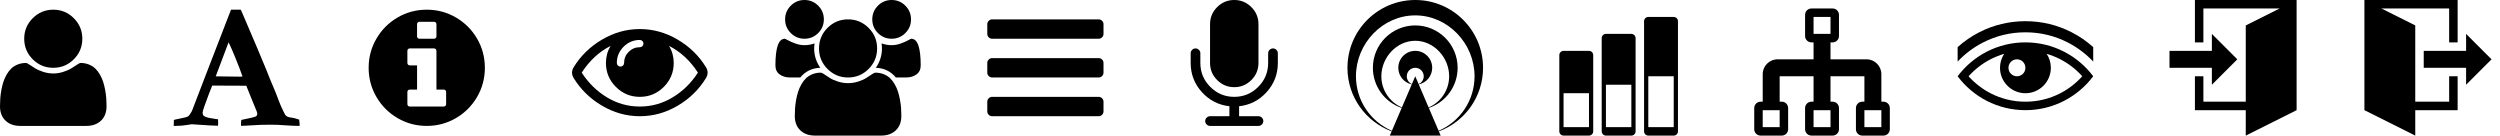
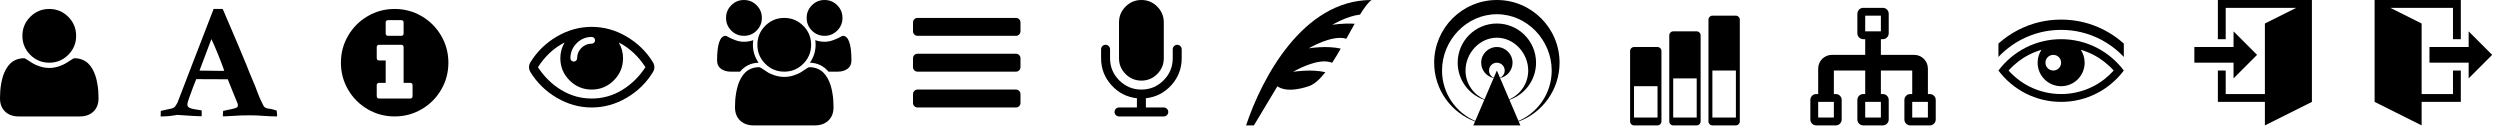
- <svg xmlns="http://www.w3.org/2000/svg" xmlns:xlink="http://www.w3.org/1999/xlink" version="1.1" width="590" height="32" viewBox="0 0 590 32">
+ <svg xmlns="http://www.w3.org/2000/svg" xmlns:xlink="http://www.w3.org/1999/xlink" version="1.1" width="638" height="32" viewBox="0 0 638 32">
  <defs>
    <g id="icon-user">
      <path class="path1" d="M25.143 25.089q0 2.143-1.304 3.384t-3.464 1.241h-15.607q-2.161 0-3.464-1.241t-1.304-3.384q0-0.946 0.063-1.848t0.25-1.946 0.473-1.938 0.768-1.741 1.107-1.446 1.527-0.955 1.991-0.357q0.161 0 0.75 0.384t1.33 0.857 1.929 0.857 2.384 0.384 2.384-0.384 1.929-0.857 1.33-0.857 0.75-0.384q1.089 0 1.991 0.357t1.527 0.955 1.107 1.446 0.768 1.741 0.473 1.938 0.25 1.946 0.063 1.848zM19.429 9.143q0 2.839-2.009 4.848t-4.848 2.009-4.848-2.009-2.009-4.848 2.009-4.848 4.848-2.009 4.848 2.009 2.009 4.848z" />
    </g>
    <g id="icon-font">
      <path class="path1" d="M12.946 9.982l-3.036 8.036q1.304 0.018 2.741 0.036t2.125 0.027 0.938 0.009l0.518-0.036q-0.571-1.696-1.643-4.304-0.946-2.357-1.643-3.768zM0.375 29.714h-0.375l0.036-1.411q0.393-0.125 1.429-0.321 1.589-0.286 1.964-0.554 0.357-0.286 0.857-1.214l4.232-11 5-12.929h2.286l0.196 0.375 3.661 8.571q1.839 4.321 2.214 5.304 0.696 1.821 1.714 4.196 0.464 1.036 1.161 2.929 0.429 1.196 1.161 2.661 0.393 0.875 0.625 1.018 0.393 0.339 1.232 0.411 0.839 0.107 1.839 0.482 0.107 0.696 0.107 1.018 0 0.25-0.018 0.464-1.429 0-3.429-0.143-1.661-0.143-3.375-0.143-1.411 0-2.411 0.036l-3.571 0.196-1.036 0.036q0-0.804 0.071-1.393l2.339-0.5q1-0.232 1.214-0.411 0.214-0.214 0.214-0.482t-0.107-0.571l-0.839-2.036-1.643-4.071-8.036-0.036q-0.518 1.161-1.857 4.893-0.411 1.143-0.411 1.5 0 0.554 0.304 0.768 0.464 0.375 1.839 0.571 0.054 0 0.241 0.036t0.536 0.089 0.723 0.107q0.018 0.5 0.018 1.036 0 0.304-0.036 0.482-1.179 0-6.232-0.357l-0.857 0.143q-1.446 0.25-2.982 0.25z" />
    </g>
    <g id="icon-info-circle">
      <path class="path1" d="M18.286 24.571v-2.857q0-0.25-0.161-0.411t-0.411-0.161h-1.714v-9.143q0-0.25-0.161-0.411t-0.411-0.161h-5.714q-0.25 0-0.411 0.161t-0.161 0.411v2.857q0 0.25 0.161 0.411t0.411 0.161h1.714v5.714h-1.714q-0.25 0-0.411 0.161t-0.161 0.411v2.857q0 0.25 0.161 0.411t0.411 0.161h8q0.25 0 0.411-0.161t0.161-0.411zM16 8.571v-2.857q0-0.25-0.161-0.411t-0.411-0.161h-3.429q-0.25 0-0.411 0.161t-0.161 0.411v2.857q0 0.25 0.161 0.411t0.411 0.161h3.429q0.25 0 0.411-0.161t0.161-0.411zM27.429 16q0 3.732-1.839 6.884t-4.991 4.991-6.884 1.839-6.884-1.839-4.991-4.991-1.839-6.884 1.839-6.884 4.991-4.991 6.884-1.839 6.884 1.839 4.991 4.991 1.839 6.884z" />
    </g>
    <g id="icon-eye">
      <path class="path1" d="M29.714 17.143q-2.714-4.214-6.804-6.304 1.089 1.857 1.089 4.018 0 3.304-2.348 5.652t-5.652 2.348-5.652-2.348-2.348-5.652q0-2.161 1.089-4.018-4.089 2.089-6.804 6.304 2.375 3.661 5.955 5.83t7.759 2.17 7.759-2.17 5.955-5.83zM16.857 10.286q0-0.357-0.25-0.607t-0.607-0.25q-2.232 0-3.83 1.598t-1.598 3.83q0 0.357 0.25 0.607t0.607 0.25 0.607-0.25 0.25-0.607q0-1.536 1.089-2.625t2.625-1.089q0.357 0 0.607-0.25t0.25-0.607zM32 17.143q0 0.607-0.357 1.232-2.5 4.107-6.723 6.58t-8.92 2.473-8.92-2.482-6.723-6.571q-0.357-0.625-0.357-1.232t0.357-1.232q2.5-4.089 6.723-6.571t8.92-2.482 8.92 2.482 6.723 6.571q0.357 0.625 0.357 1.232z" />
    </g>
    <g id="icon-group">
      <path class="path1" d="M10.589 16q-2.893 0.089-4.732 2.286h-2.393q-1.464 0-2.464-0.723t-1-2.116q0-6.304 2.214-6.304 0.107 0 0.777 0.375t1.741 0.759 2.125 0.384q1.196 0 2.375-0.411-0.089 0.661-0.089 1.179 0 2.482 1.446 4.571zM29.714 27.375q0 2.143-1.304 3.384t-3.464 1.241h-15.607q-2.161 0-3.464-1.241t-1.304-3.384q0-0.946 0.063-1.848t0.25-1.946 0.473-1.938 0.768-1.741 1.107-1.446 1.527-0.955 1.991-0.357q0.179 0 0.768 0.384t1.304 0.857 1.911 0.857 2.411 0.384 2.411-0.384 1.911-0.857 1.304-0.857 0.768-0.384q1.089 0 1.991 0.357t1.527 0.955 1.107 1.446 0.768 1.741 0.473 1.938 0.25 1.946 0.063 1.848zM11.429 4.571q0 1.893-1.339 3.232t-3.232 1.339-3.232-1.339-1.339-3.232 1.339-3.232 3.232-1.339 3.232 1.339 1.339 3.232zM24 11.429q0 2.839-2.009 4.848t-4.848 2.009-4.848-2.009-2.009-4.848 2.009-4.848 4.848-2.009 4.848 2.009 2.009 4.848zM34.286 15.446q0 1.393-1 2.116t-2.464 0.723h-2.393q-1.839-2.196-4.732-2.286 1.446-2.089 1.446-4.571 0-0.518-0.089-1.179 1.179 0.411 2.375 0.411 1.054 0 2.125-0.384t1.741-0.759 0.777-0.375q2.214 0 2.214 6.304zM32 4.571q0 1.893-1.339 3.232t-3.232 1.339-3.232-1.339-1.339-3.232 1.339-3.232 3.232-1.339 3.232 1.339 1.339 3.232z" />
    </g>
    <g id="icon-bars">
      <path class="path1" d="M27.429 24v2.286q0 0.464-0.339 0.804t-0.804 0.339h-25.143q-0.464 0-0.804-0.339t-0.339-0.804v-2.286q0-0.464 0.339-0.804t0.804-0.339h25.143q0.464 0 0.804 0.339t0.339 0.804zM27.429 14.857v2.286q0 0.464-0.339 0.804t-0.804 0.339h-25.143q-0.464 0-0.804-0.339t-0.339-0.804v-2.286q0-0.464 0.339-0.804t0.804-0.339h25.143q0.464 0 0.804 0.339t0.339 0.804zM27.429 5.714v2.286q0 0.464-0.339 0.804t-0.804 0.339h-25.143q-0.464 0-0.804-0.339t-0.339-0.804v-2.286q0-0.464 0.339-0.804t0.804-0.339h25.143q0.464 0 0.804 0.339t0.339 0.804z" />
    </g>
    <g id="icon-microphone">
      <path class="path1" d="M20.571 12.571v2.286q0 3.946-2.634 6.866t-6.509 3.348v2.357h4.571q0.464 0 0.804 0.339t0.339 0.804-0.339 0.804-0.804 0.339h-11.429q-0.464 0-0.804-0.339t-0.339-0.804 0.339-0.804 0.804-0.339h4.571v-2.357q-3.875-0.429-6.509-3.348t-2.634-6.866v-2.286q0-0.464 0.339-0.804t0.804-0.339 0.804 0.339 0.339 0.804v2.286q0 3.304 2.348 5.652t5.652 2.348 5.652-2.348 2.348-5.652v-2.286q0-0.464 0.339-0.804t0.804-0.339 0.804 0.339 0.339 0.804zM16 5.714v9.143q0 2.357-1.679 4.036t-4.036 1.679-4.036-1.679-1.679-4.036v-9.143q0-2.357 1.679-4.036t4.036-1.679 4.036 1.679 1.679 4.036z" />
+     </g>
+     <g id="icon-quill">
+       <path class="path1" d="M12 18.333c0 0 6.373-3.824 9.961-2.313 0.744-1.133 1.477-2.354 2.194-3.601-3.51-0.86-8.155-0.086-8.155-0.086s5.944-3.566 9.583-2.45c0.73-1.316 1.439-2.614 2.124-3.822-2.899-0.196-5.707 0.272-5.707 0.272s3.723-2.234 7.081-2.612c1.056-1.714 2.037-3.059 2.919-3.721-17.531 0-28 20-32 32h2l6-10c0 0 2 2 8 0 1.421-0.474 2.842-1.789 4.237-3.56-3.519-0.892-8.237-0.106-8.237-0.106z" />
    </g>
    <g id="icon-podcast">
      <path class="path1" d="M32 16c0-8.837-7.163-16-16-16s-16 7.163-16 16c0 6.877 4.339 12.739 10.428 15.002l-0.428 0.998h12l-0.428-0.998c6.089-2.263 10.428-8.125 10.428-15.002zM15.212 19.838c-0.713-0.306-1.212-1.014-1.212-1.838 0-1.105 0.895-2 2-2 1.105 0 2 0.895 2 2 0 0.825-0.499 1.533-1.212 1.839l-0.788-1.839-0.788 1.838zM16.821 19.915c1.815-0.379 3.179-1.988 3.179-3.915 0-2.209-1.791-4-4-4-2.209 0-4 1.791-4 4 0 1.928 1.364 3.535 3.18 3.913l-2.332 5.441c-2.851-1.223-4.848-4.056-4.848-7.355 0-4.418 3.582-8.375 8-8.375s8 3.957 8 8.375c0 3.299-1.997 6.131-4.848 7.355l-2.331-5.439zM21.514 30.866l-2.31-5.39c3.951-1.336 6.796-5.073 6.796-9.476 0-5.523-4.477-10-10-10-5.523 0-10 4.477-10 10 0 4.402 2.845 8.14 6.796 9.476l-2.31 5.39c-4.987-2.14-8.481-7.095-8.481-12.866 0-7.729 6.266-14.37 13.995-14.37 7.729 0 13.995 6.641 13.995 14.37 0 5.771-3.494 10.726-8.481 12.866z" />
    </g>
    <g id="icon-bars2">
      <path class="path1" d="M9 12h-6c-0.55 0-1 0.45-1 1v18c0 0.55 0.45 1 1 1h6c0.55 0 1-0.45 1-1v-18c0-0.55-0.45-1-1-1zM9 30h-6v-8h6v8zM19 8h-6c-0.55 0-1 0.45-1 1v22c0 0.55 0.45 1 1 1h6c0.55 0 1-0.45 1-1v-22c0-0.55-0.45-1-1-1zM19 30h-6v-10h6v10zM29 4h-6c-0.55 0-1 0.45-1 1v26c0 0.55 0.45 1 1 1h6c0.55 0 1-0.45 1-1v-26c0-0.55-0.45-1-1-1zM29 30h-6v-12h6v12z" />
    </g>
    <g id="icon-tree">
      <path class="path1" d="M30.5 24h-0.5v-6.5c0-1.93-1.57-3.5-3.5-3.5h-8.5v-4h0.5c0.825 0 1.5-0.675 1.5-1.5v-5c0-0.825-0.675-1.5-1.5-1.5h-5c-0.825 0-1.5 0.675-1.5 1.5v5c0 0.825 0.675 1.5 1.5 1.5h0.5v4h-8.5c-1.93 0-3.5 1.57-3.5 3.5v6.5h-0.5c-0.825 0-1.5 0.675-1.5 1.5v5c0 0.825 0.675 1.5 1.5 1.5h5c0.825 0 1.5-0.675 1.5-1.5v-5c0-0.825-0.675-1.5-1.5-1.5h-0.5v-6h8v6h-0.5c-0.825 0-1.5 0.675-1.5 1.5v5c0 0.825 0.675 1.5 1.5 1.5h5c0.825 0 1.5-0.675 1.5-1.5v-5c0-0.825-0.675-1.5-1.5-1.5h-0.5v-6h8v6h-0.5c-0.825 0-1.5 0.675-1.5 1.5v5c0 0.825 0.675 1.5 1.5 1.5h5c0.825 0 1.5-0.675 1.5-1.5v-5c0-0.825-0.675-1.5-1.5-1.5zM6 30h-4v-4h4v4zM18 30h-4v-4h4v4zM14 8v-4h4v4h-4zM30 30h-4v-4h4v4z" />
    </g>
    <g id="icon-eye2">
      <path class="path1" d="M16 10c-6.543 0-12.351 3.142-16 8 3.649 4.858 9.457 8 16 8 6.543 0 12.351-3.142 16-8-3.649-4.858-9.457-8-16-8zM14 14c1.105 0 2 0.895 2 2s-0.895 2-2 2-2-0.895-2-2 0.895-2 2-2zM24.175 22.041c-1.239 0.633-2.552 1.121-3.901 1.449-1.39 0.339-2.828 0.51-4.274 0.51-1.446 0-2.884-0.172-4.274-0.51-1.35-0.329-2.662-0.816-3.901-1.449-1.969-1.006-3.757-2.388-5.239-4.041 1.482-1.653 3.269-3.034 5.239-4.041 1.011-0.516 2.070-0.936 3.159-1.251-0.621 0.945-0.983 2.076-0.983 3.292 0 3.314 2.686 6 6 6 3.314 0 6-2.686 6-6 0-1.216-0.362-2.347-0.983-3.292 1.089 0.316 2.148 0.735 3.159 1.251 1.969 1.006 3.757 2.388 5.239 4.041-1.482 1.653-3.269 3.034-5.239 4.041zM26.904 7.616c-3.398-1.736-7.066-2.616-10.904-2.616-3.838 0-7.506 0.88-10.904 2.616-1.837 0.938-3.554 2.122-5.096 3.502v3.413c1.729-1.83 3.772-3.367 6.006-4.509 3.113-1.591 6.476-2.397 9.994-2.397s6.881 0.807 9.994 2.397c2.234 1.142 4.277 2.679 6.006 4.509v-3.413c-1.542-1.38-3.26-2.564-5.096-3.502z" />
    </g>
    <g id="icon-enter">
      <path class="path1" d="M12 16h-10v-4h10v-4l6 6-6 6zM32 0v26l-12 6v-6h-12v-8h2v6h10v-18l8-4h-18v8h-2v-10z" />
    </g>
    <g id="icon-exit">
      <path class="path1" d="M24 20v-4h-10v-4h10v-4l6 6zM22 18v8h-10v6l-12-6v-26h22v10h-2v-8h-16l8 4v18h8v-6z" />
    </g>
  </defs>
  <g fill="#000000">
    <use xlink:href="#icon-user" transform="translate(0 0)" />
    <use xlink:href="#icon-font" transform="translate(41 0)" />
    <use xlink:href="#icon-info-circle" transform="translate(87 0)" />
    <use xlink:href="#icon-eye" transform="translate(135 0)" />
    <use xlink:href="#icon-group" transform="translate(183 0)" />
    <use xlink:href="#icon-bars" transform="translate(233 0)" />
    <use xlink:href="#icon-microphone" transform="translate(281 0)" />
-     <use xlink:href="#icon-podcast" transform="translate(318 0)" />
-     <use xlink:href="#icon-bars2" transform="translate(366 0)" />
-     <use xlink:href="#icon-tree" transform="translate(414 0)" />
-     <use xlink:href="#icon-eye2" transform="translate(462 0)" />
-     <use xlink:href="#icon-enter" transform="translate(510 0)" />
-     <use xlink:href="#icon-exit" transform="translate(558 0)" />
+     <use xlink:href="#icon-quill" transform="translate(318 0)" />
+     <use xlink:href="#icon-podcast" transform="translate(366 0)" />
+     <use xlink:href="#icon-bars2" transform="translate(414 0)" />
+     <use xlink:href="#icon-tree" transform="translate(462 0)" />
+     <use xlink:href="#icon-eye2" transform="translate(510 0)" />
+     <use xlink:href="#icon-enter" transform="translate(558 0)" />
+     <use xlink:href="#icon-exit" transform="translate(606 0)" />
  </g>
</svg>
